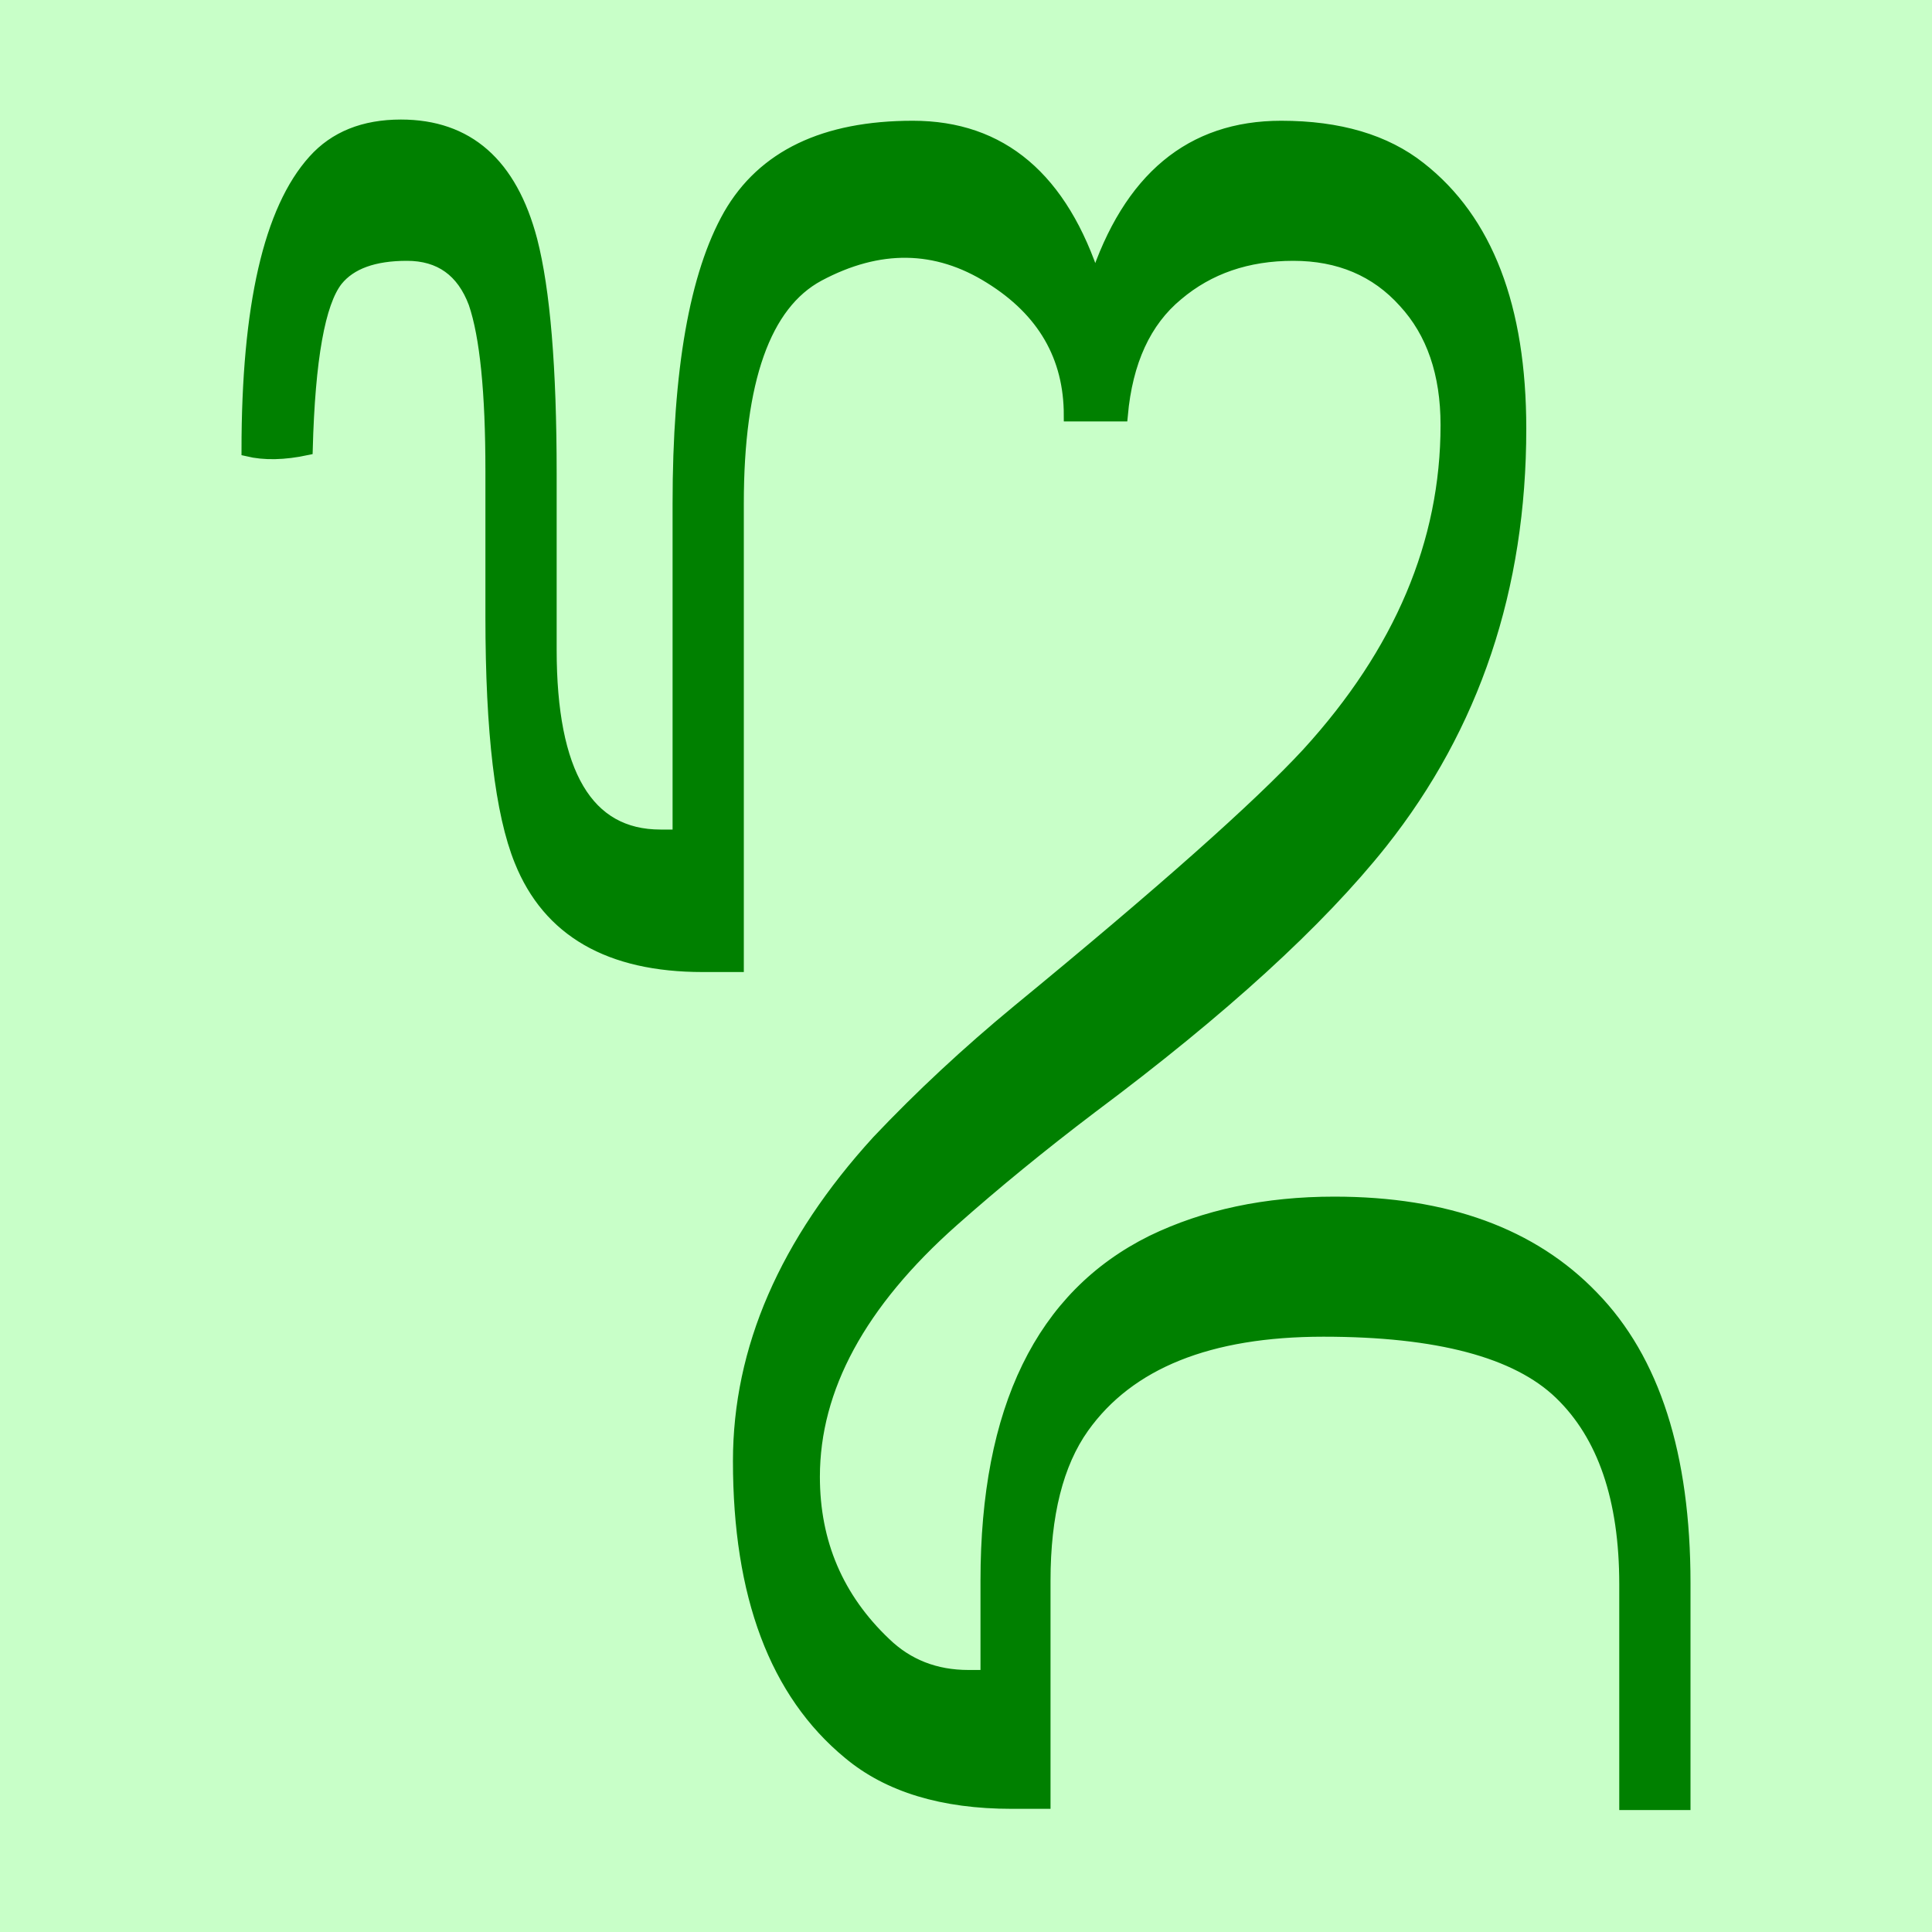
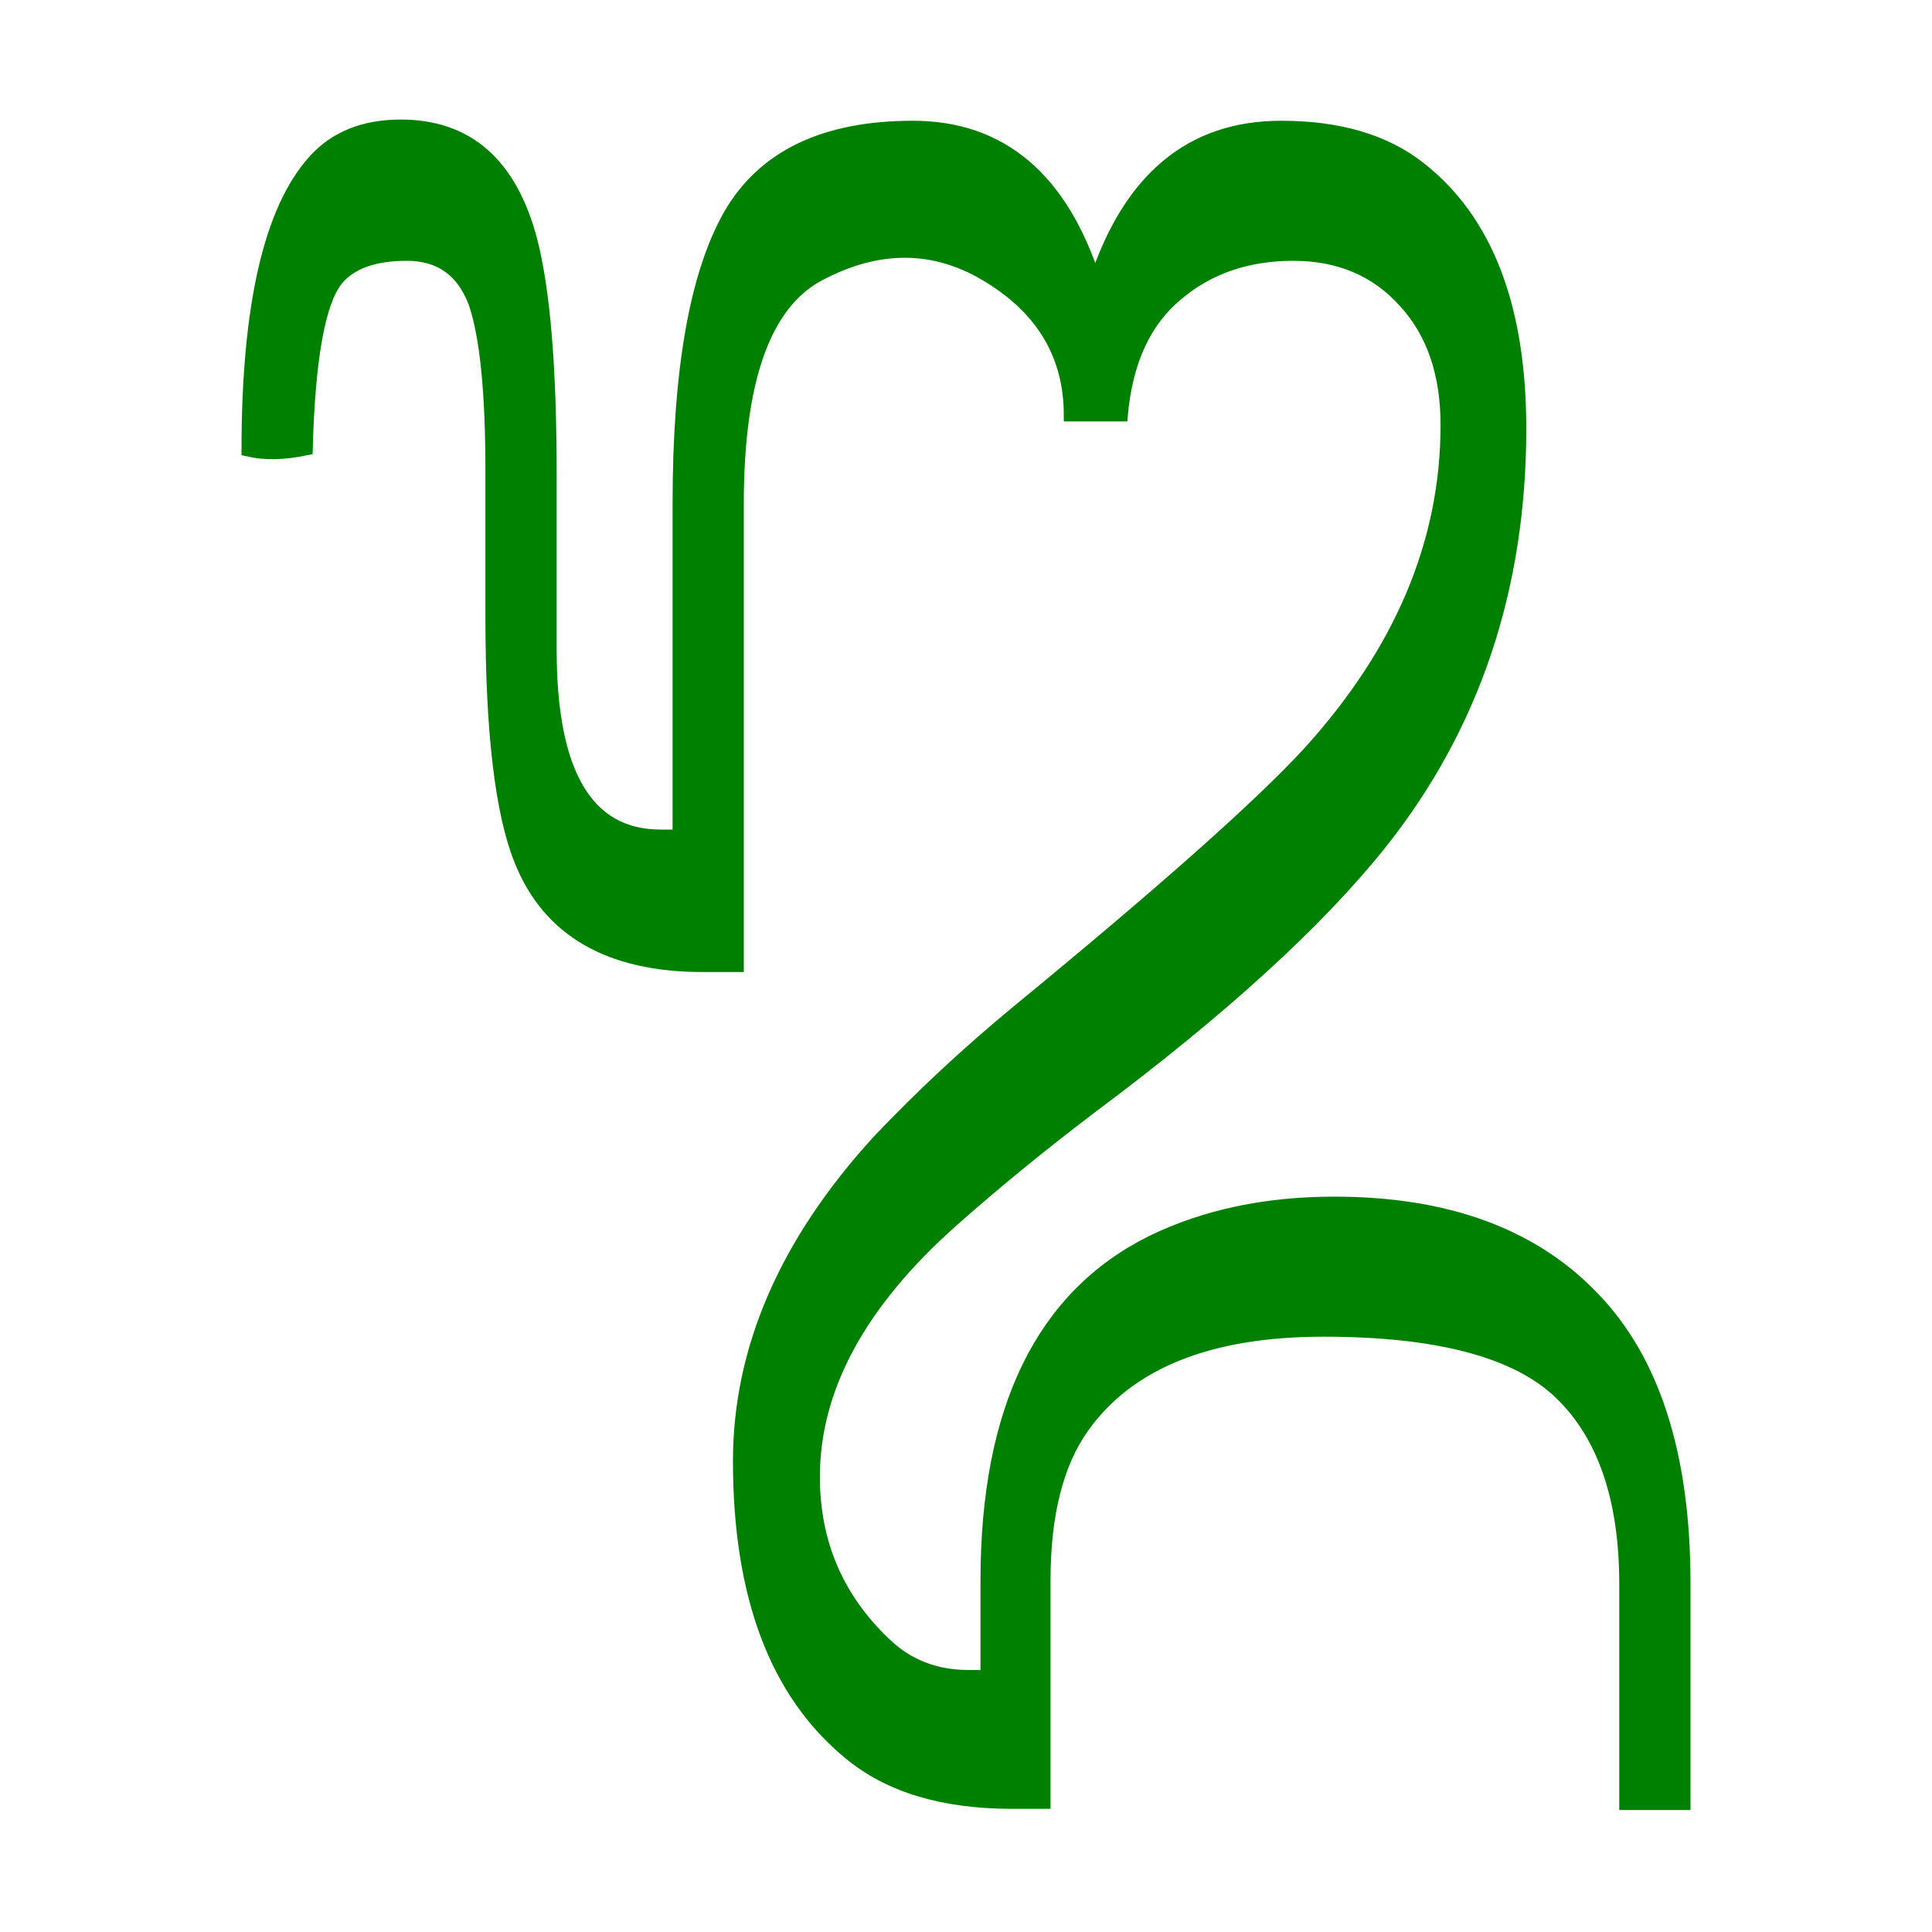
<svg xmlns="http://www.w3.org/2000/svg" height="16" viewBox="0 0 16 16" width="16">
-   <path d="m0 0h16v16h-16z" fill="#c8ffc8" />
  <path d="m9.07 2.33q.42-1.28 1.54-1.28.72 0 1.15.34.83.65.83 2.16 0 1.98-1.15 3.43-.78.98-2.4 2.19-.62.47-1.15.94-1.15 1.02-1.15 2.12 0 .82.59 1.38.28.27.69.27h.15v-.79q0-2.13 1.37-2.81.66-.32 1.51-.32 1.39 0 2.14.78.76.78.76 2.37v1.83h-.49v-1.82q0-1.06-.54-1.58-.54-.52-1.96-.52-1.42 0-1.99.8-.32.45-.32 1.27v1.84h-.27q-.86 0-1.35-.41-.91-.75-.91-2.42 0-1.39 1.15-2.65.53-.56 1.16-1.08 1.79-1.47 2.4-2.13 1.15-1.26 1.15-2.72 0-.64-.35-1.02-.35-.39-.92-.39-.57 0-.96.33-.4.33-.46 1h-.43q0-.73-.66-1.14-.67-.42-1.42-.02-.67.36-.67 1.89v3.83h-.29q-1.16 0-1.51-.87-.24-.59-.24-2.02v-1.21q0-.98-.14-1.39-.15-.4-.56-.4-.41 0-.58.21-.22.28-.25 1.4-.28.06-.49.01 0-1.79.55-2.4.26-.29.72-.29.83 0 1.08.95.16.62.16 1.93v1.46q0 1.54.91 1.54h.15v-2.75q0-1.65.42-2.39.42-.73 1.52-.73 1.1 0 1.51 1.28z" fill="#008000" stroke="#008000" stroke-width=".1" />
</svg>
